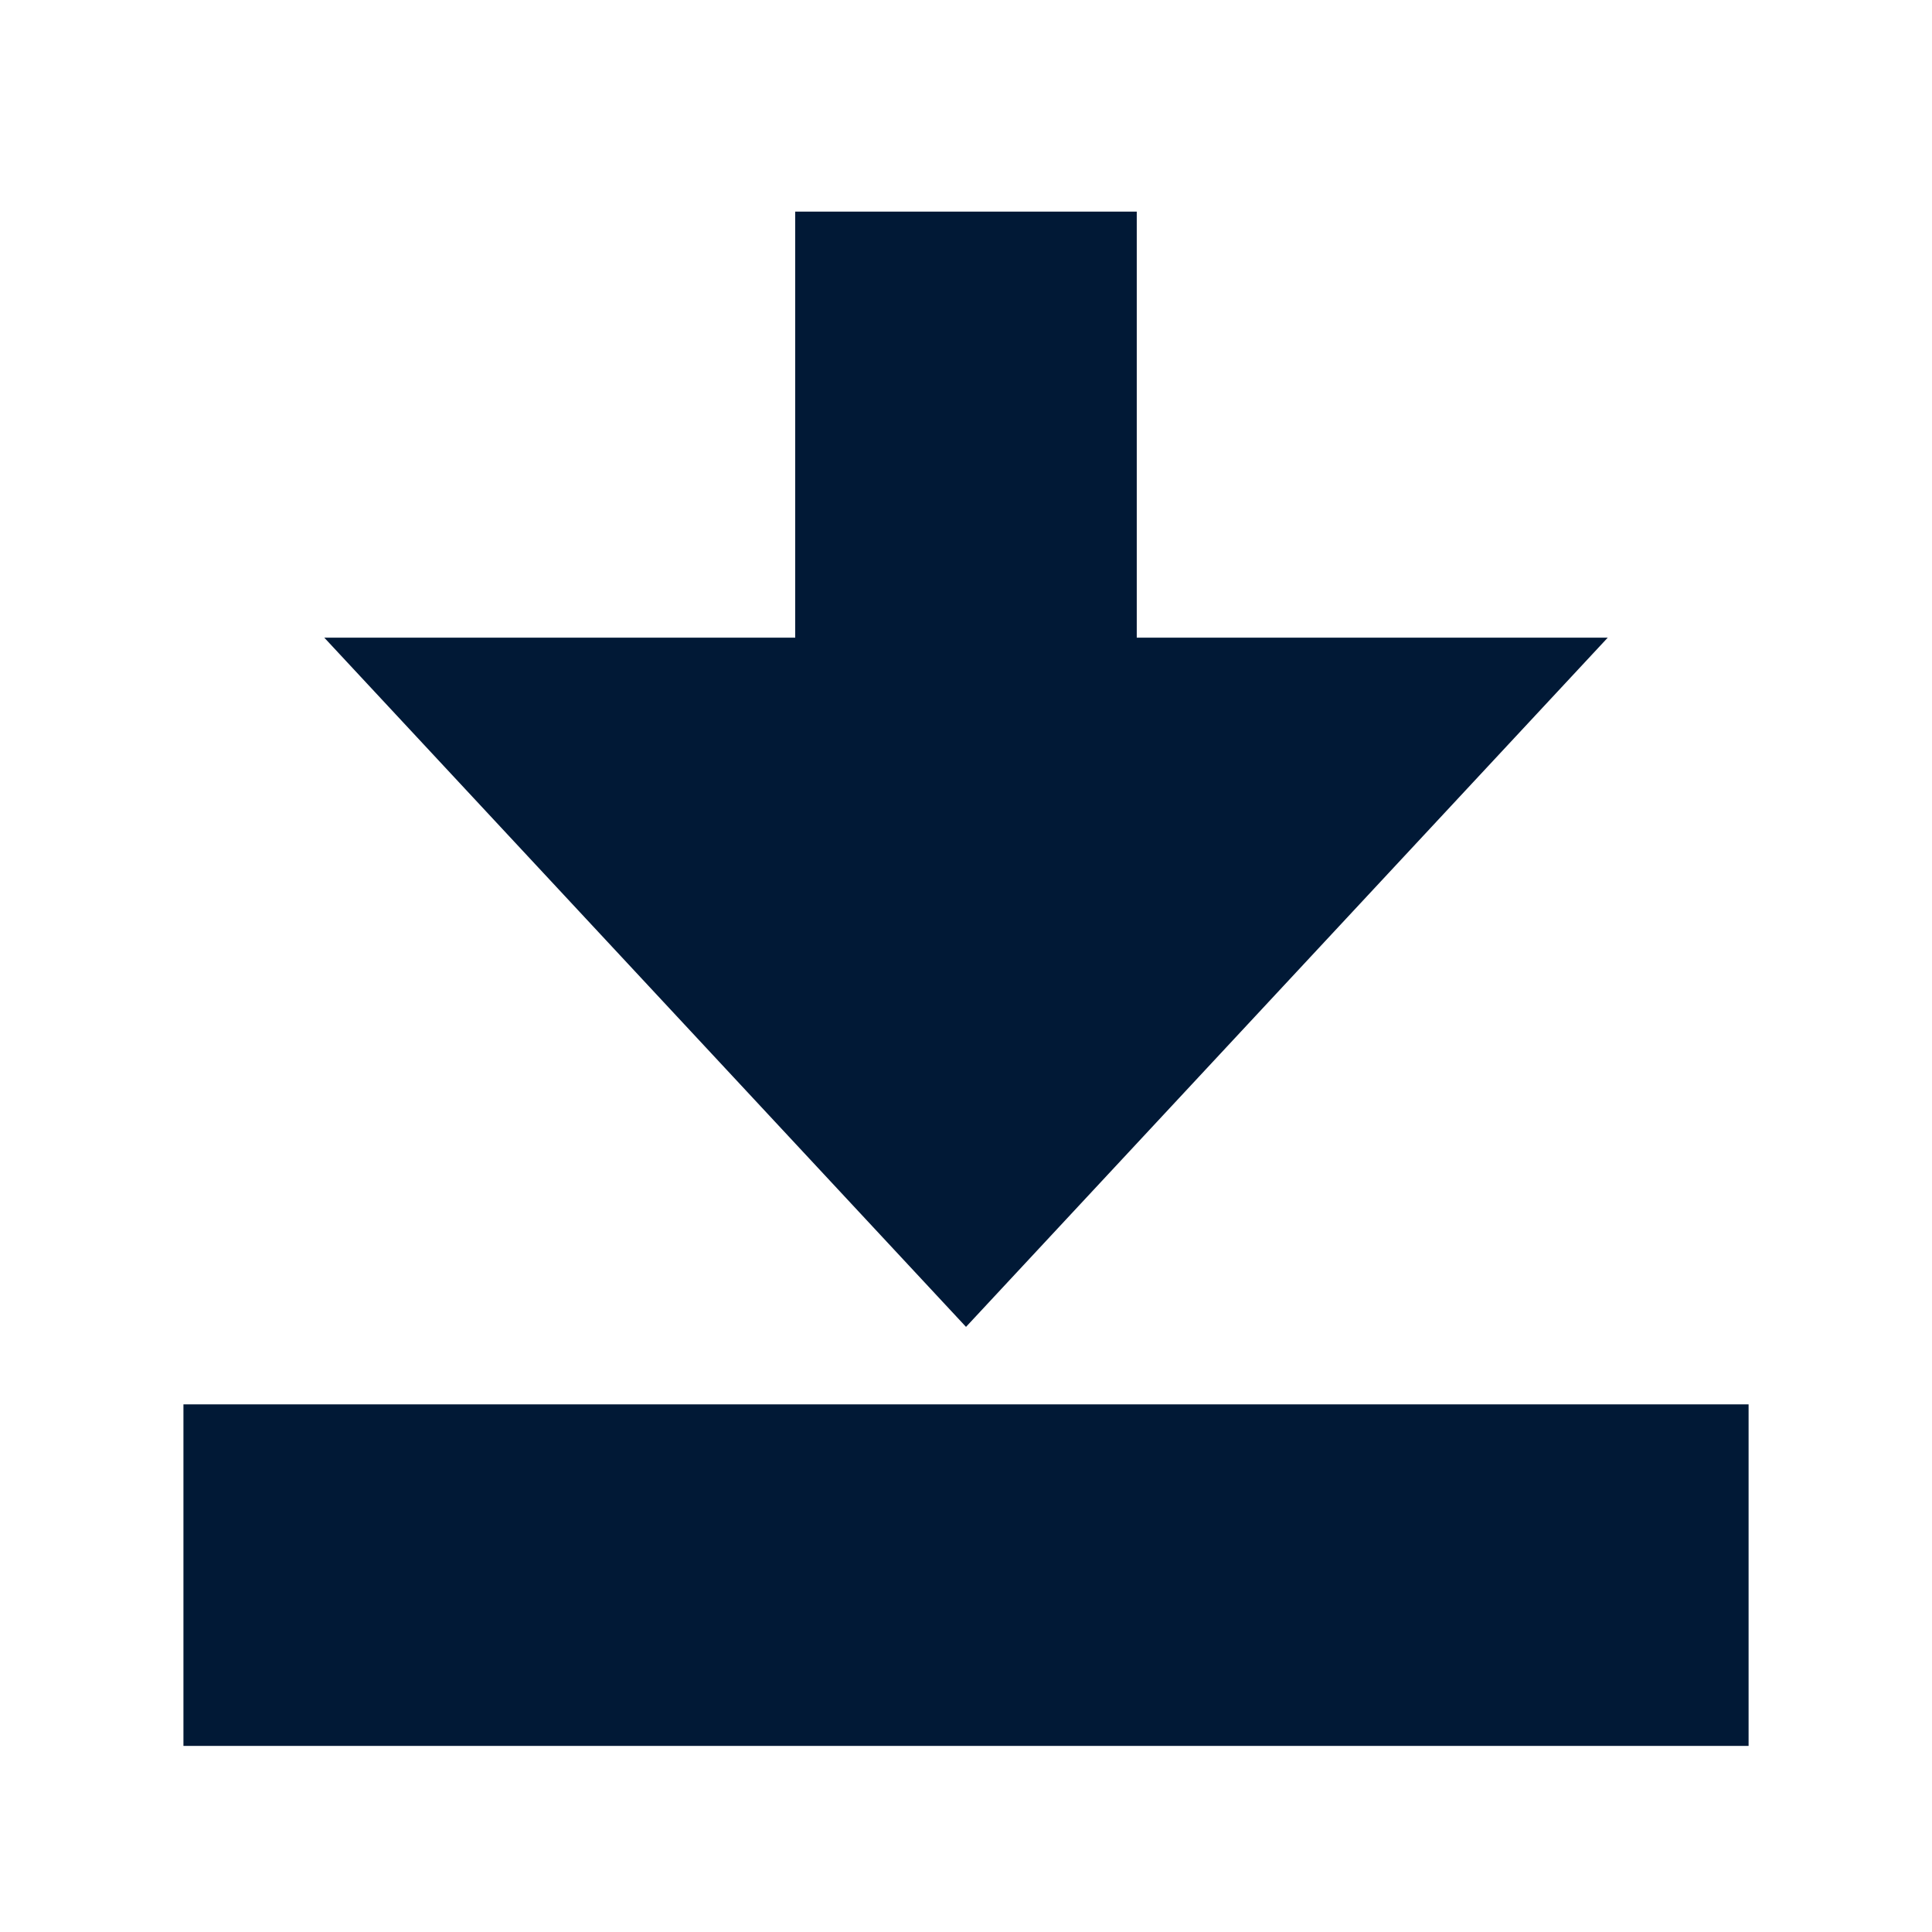
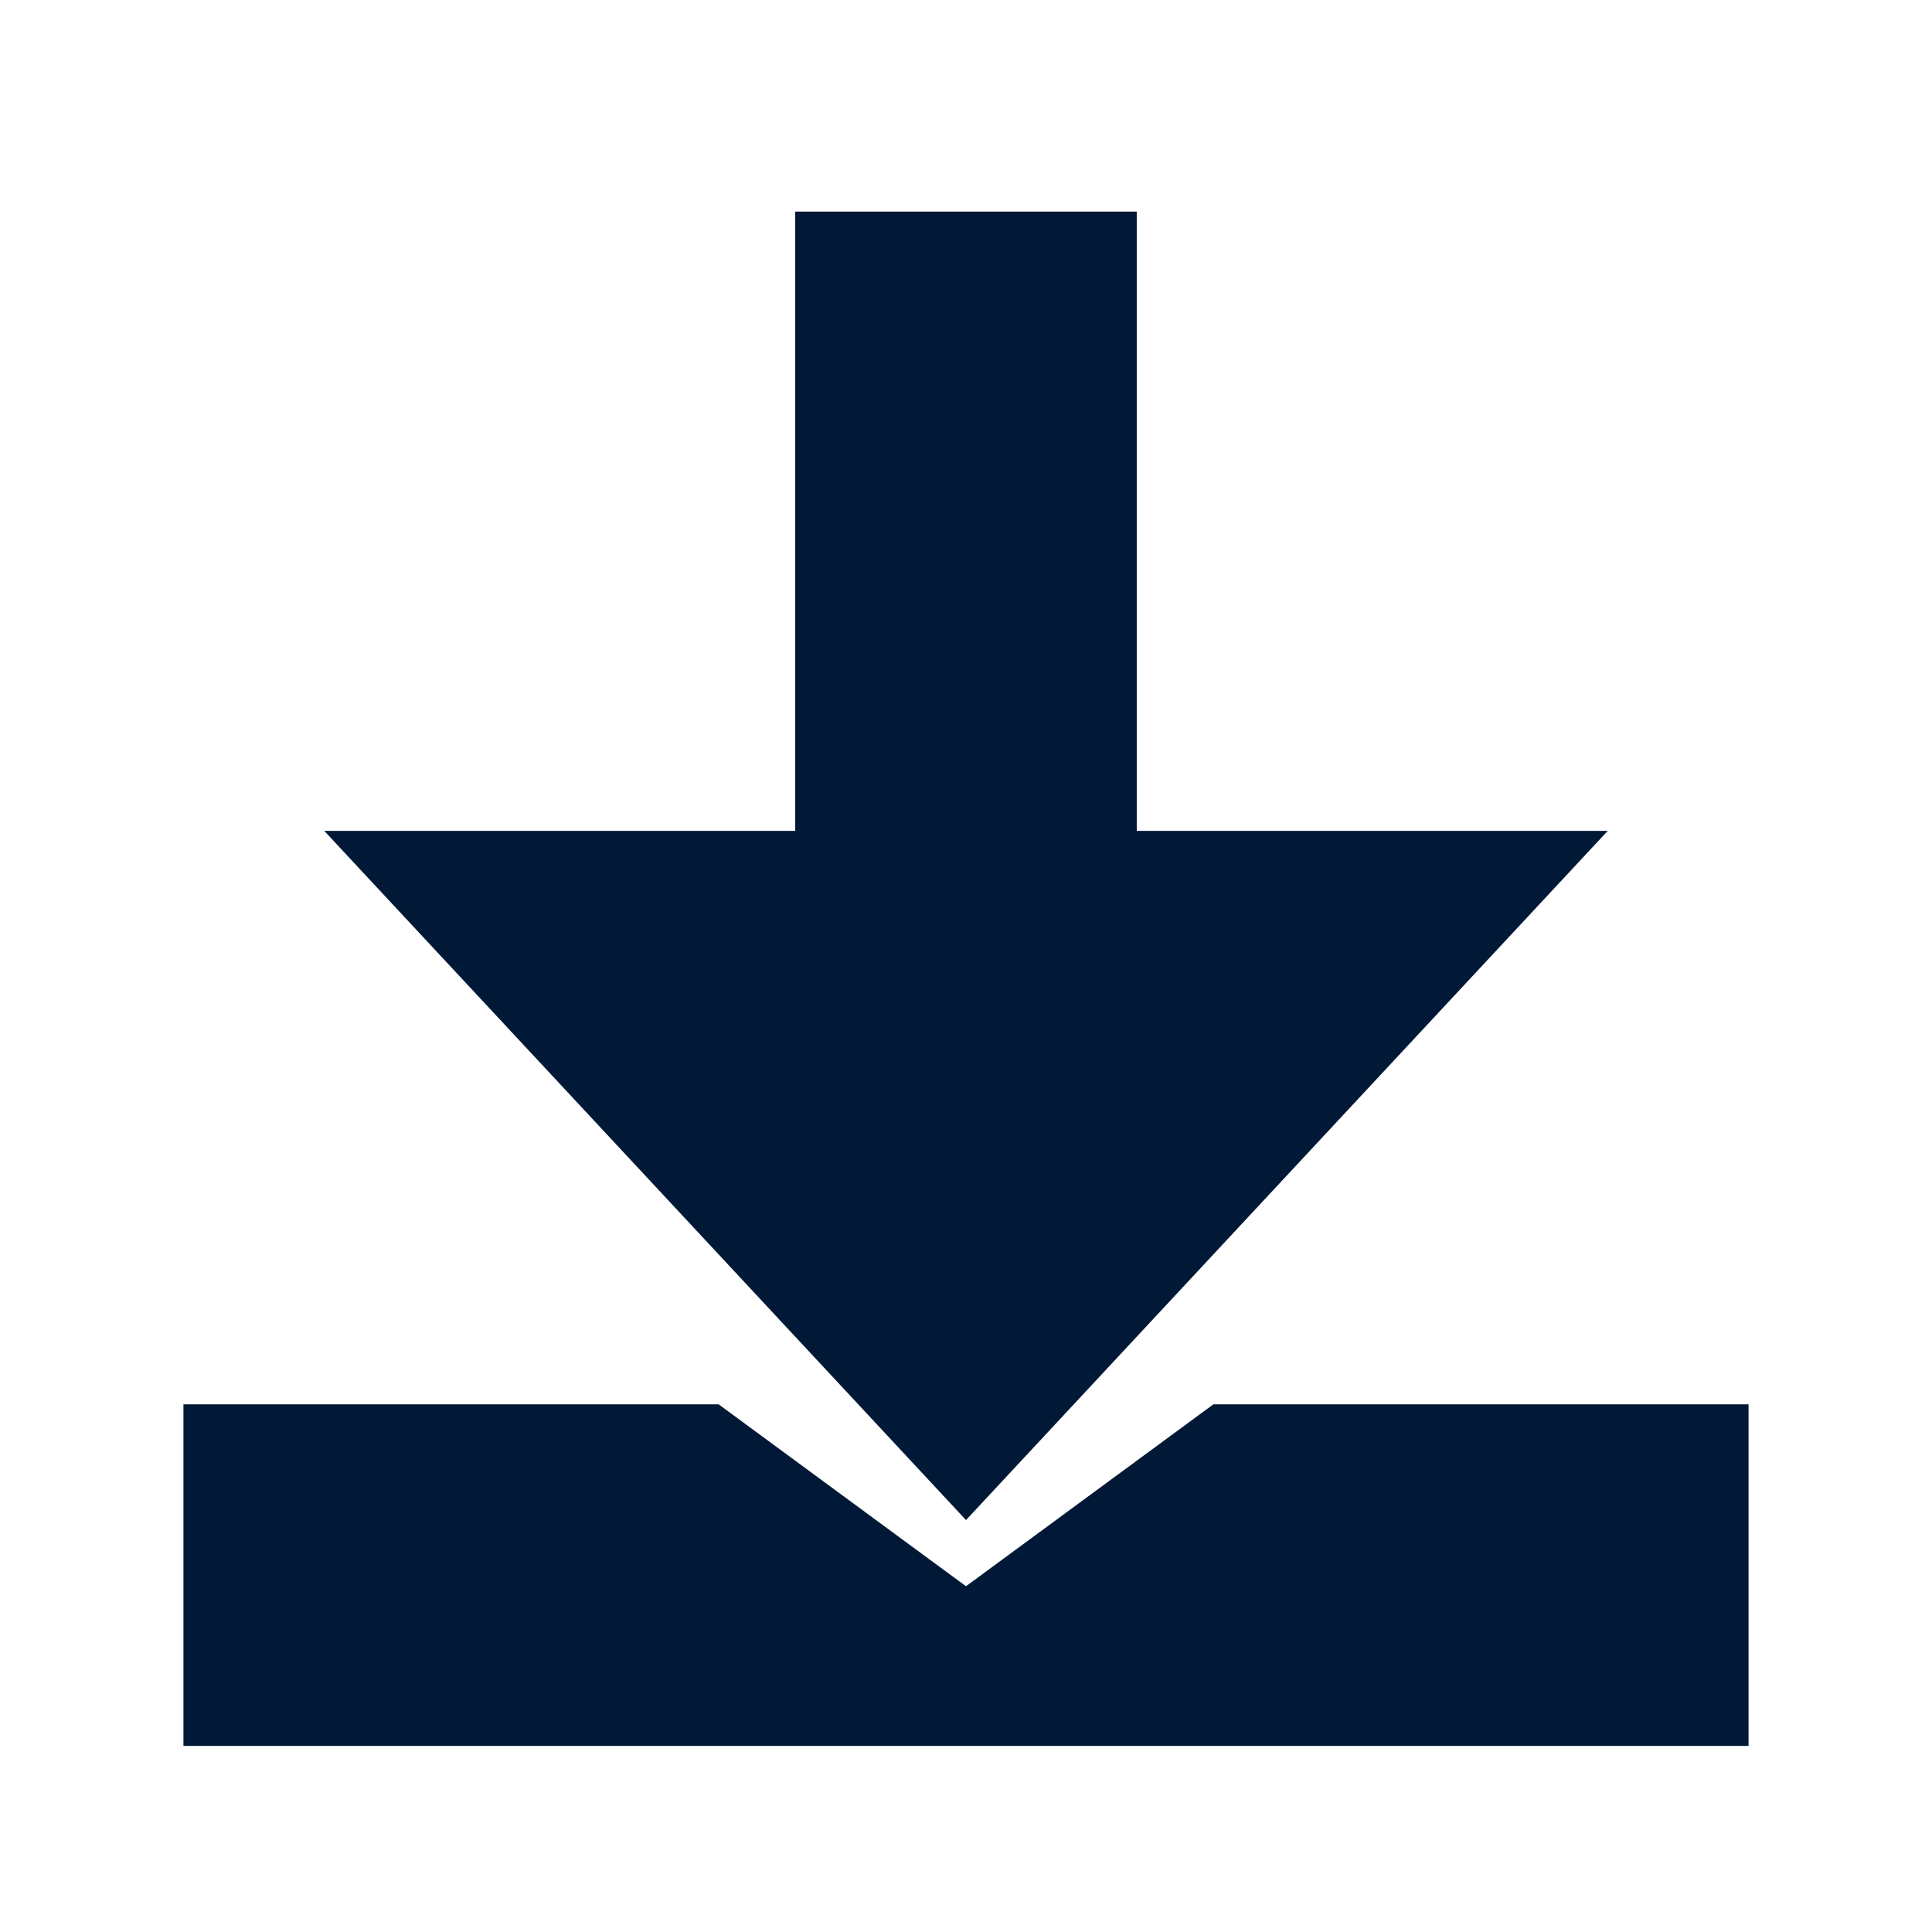
- <svg xmlns="http://www.w3.org/2000/svg" height="60" width="60" version="1.1" viewBox="0 0 60 60">
-   <g transform="translate(0,-992.3622)" fill="#011936">
-     <rect ry="0" height="10.607" width="48.607" y="1035.976" x="5.697" />
-     <path transform="matrix(1.412433 0 0 .8757874 8.056837 122.9899)" d="m29.646 1015.287-14.11 24.44-14.11-24.44z" />
-     <rect transform="rotate(-90)" ry="0" height="10.607" width="28.928" y="24.696" x="-1027.862" />
+ <svg xmlns="http://www.w3.org/2000/svg" width="60" height="60" viewBox="0 0 60 60" id="svg2" version="1.1">
+   <defs id="defs4" />
+   <g id="layer1" transform="translate(0,-992.3622)">
+     <path style="opacity:1;fill:#011936;fill-opacity:1;stroke:none;stroke-width:2.534;stroke-linecap:round;stroke-linejoin:miter;stroke-miterlimit:4;stroke-dasharray:none;stroke-dashoffset:0;stroke-opacity:1" d="M 22.318 43.613 L 5.697 43.613 L 5.697 54.221 L 54.303 54.221 L 54.303 43.613 L 37.682 43.613 L 30 49.262 L 22.318 43.613 z " id="path895" transform="translate(0,992.3622)" />
+     <path style="opacity:1;fill:#011936;fill-opacity:1;stroke:none;stroke-width:2;stroke-linecap:round;stroke-linejoin:miter;stroke-miterlimit:4;stroke-dasharray:none;stroke-dashoffset:0;stroke-opacity:1" id="path969" d="M 29.646,1015.287 15.536,1039.727 1.425,1015.287 Z" transform="matrix(1.412433,0,0,0.8757874,8.056837,128.9899)" />
+     <rect style="opacity:1;fill:#011936;fill-opacity:1;stroke:none;stroke-width:1.955;stroke-linecap:round;stroke-linejoin:miter;stroke-miterlimit:4;stroke-dasharray:none;stroke-dashoffset:0;stroke-opacity:1" id="rect967-3-6" width="28.928" height="10.607" x="-1027.862" y="24.696" ry="0" transform="rotate(-90)" />
  </g>
</svg>
